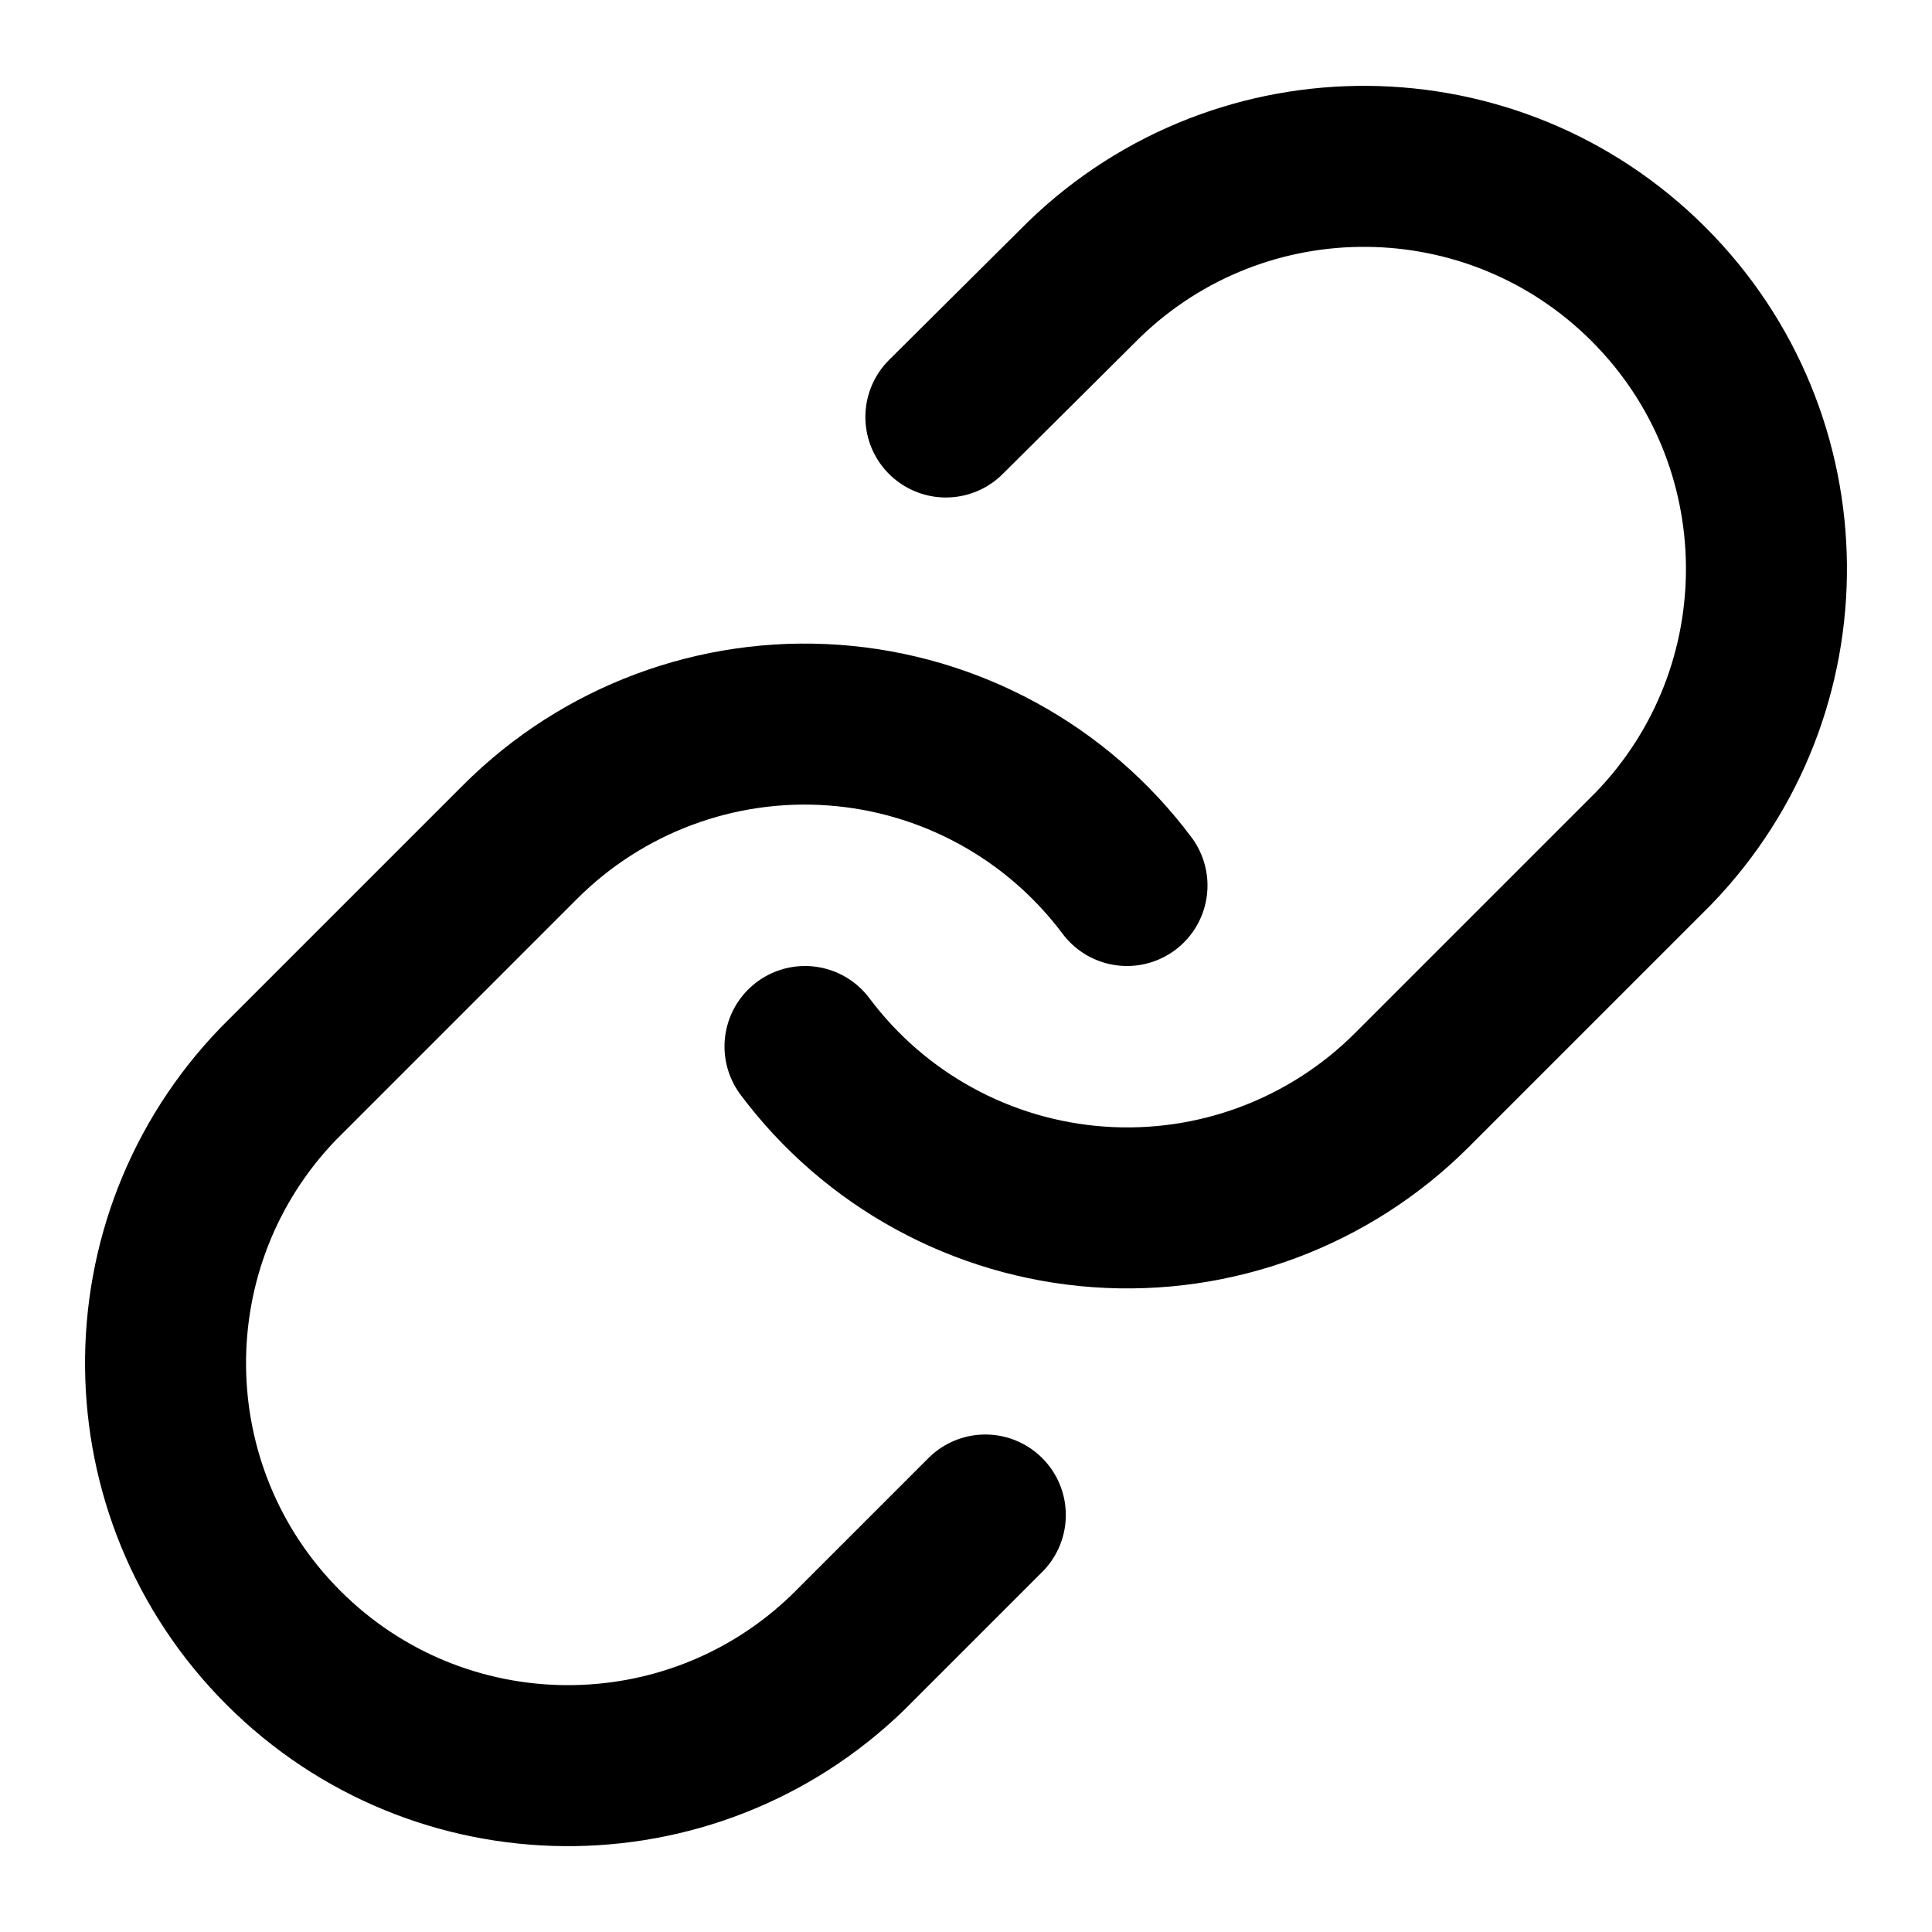
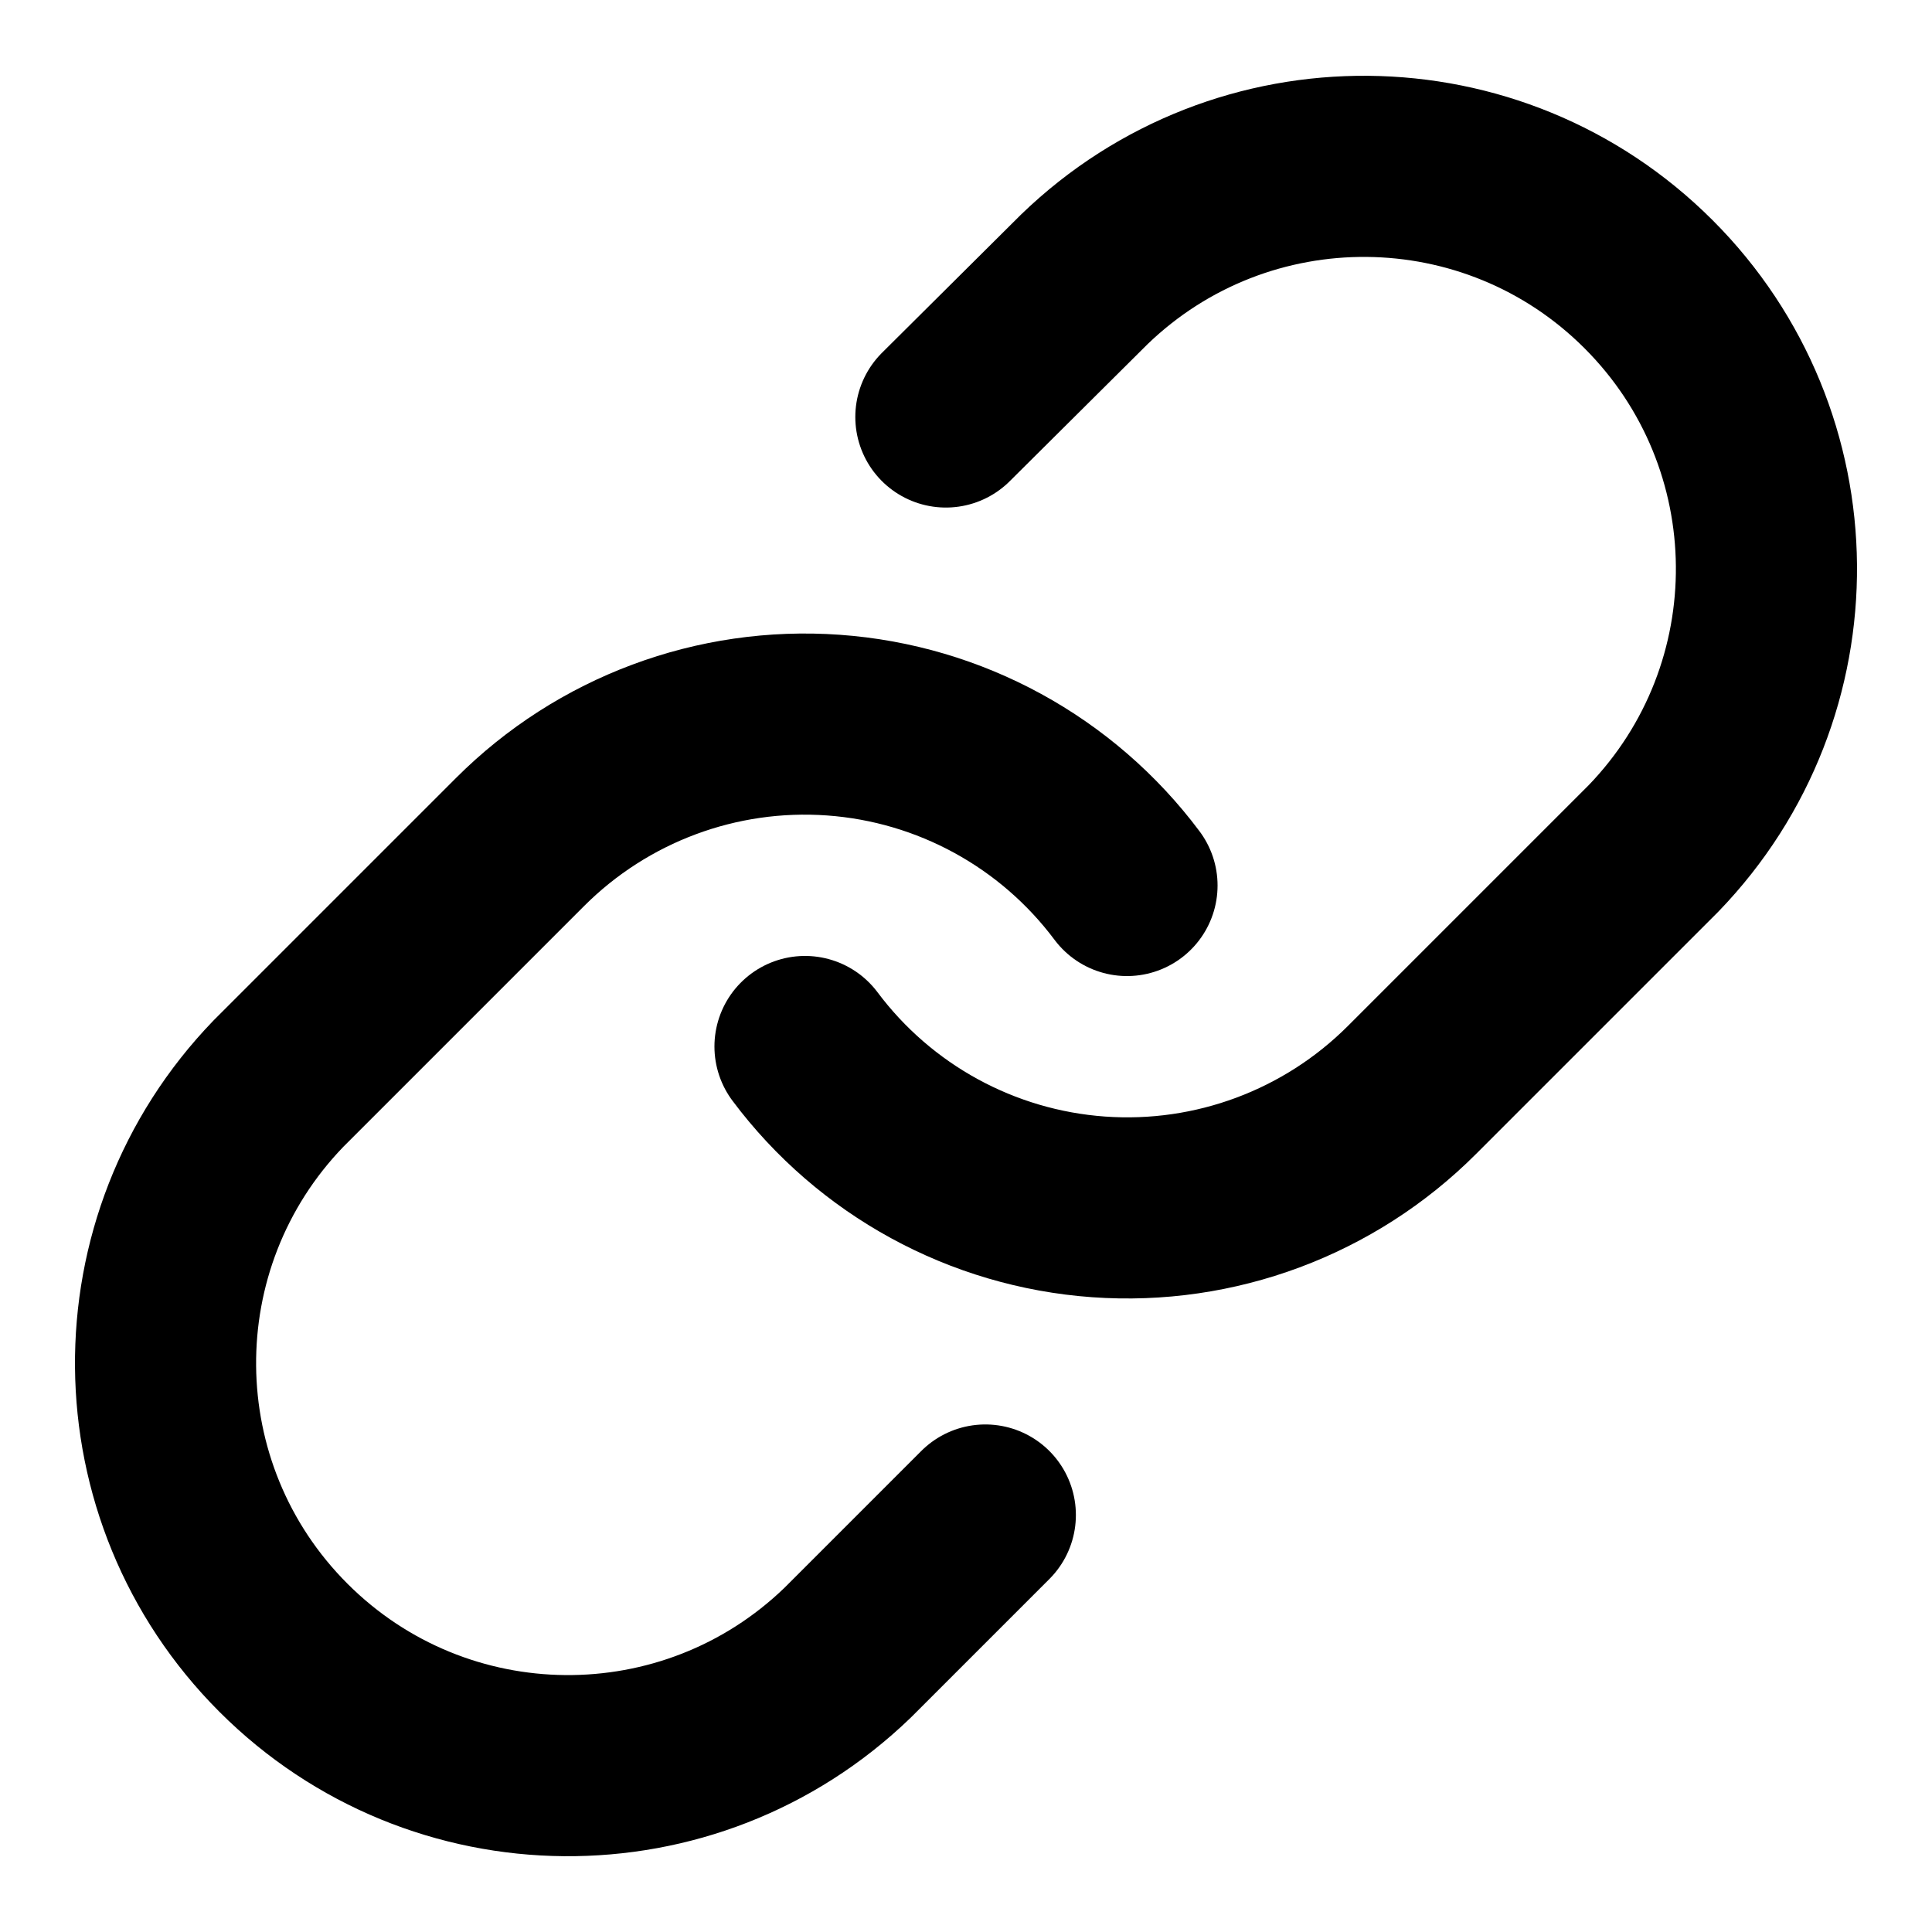
- <svg xmlns="http://www.w3.org/2000/svg" width="24" height="24" viewBox="0 0 24 24" fill="none" stroke="currentColor" stroke-width="2" stroke-linecap="round" stroke-linejoin="round">
+ <svg xmlns="http://www.w3.org/2000/svg" width="24" height="24" viewBox="0 0 24 24" fill="none" stroke="currentColor" stroke-width="2.25" stroke-linecap="round" stroke-linejoin="round">
  <path d="M10 13a5 5 0 0 0 7.54.54l3-3a5 5 0 0 0-7.07-7.07l-1.72 1.71" />
  <path d="M14 11a5 5 0 0 0-7.54-.54l-3 3a5 5 0 0 0 7.07 7.07l1.71-1.71" />
</svg>
